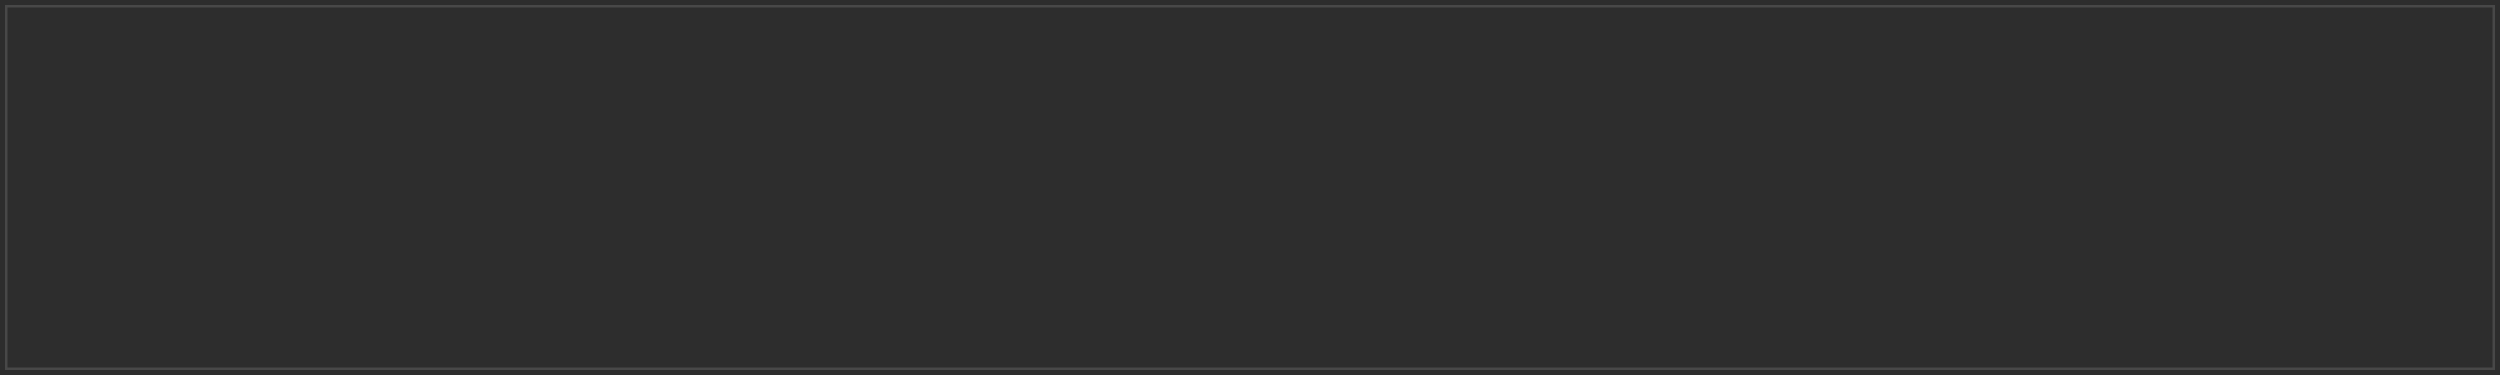
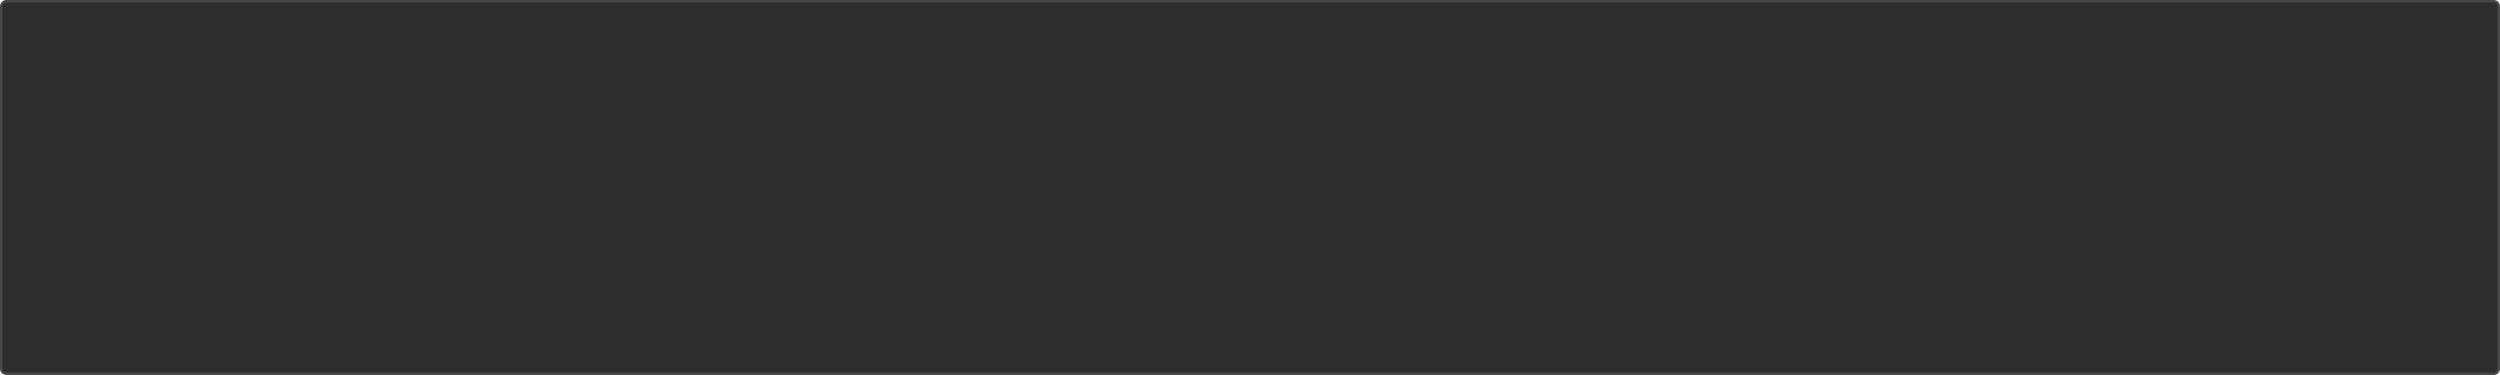
<svg xmlns="http://www.w3.org/2000/svg" version="1.0" width="1000" height="150" id="svg2">
  <defs id="defs4" />
-   <rect y="0" x="0" height="150" width="1000" id="rect2982" style="fill:#2d2d2d;fill-opacity:1;stroke:none" />
-   <rect style="fill:none;stroke:#484848;stroke-width:1;stroke-miterlimit:4;stroke-opacity:1;stroke-dasharray:none" id="rect3774" width="994.996" height="144.996" x="2.502" y="2.502" />
+   <rect y="0.5" x="0.5" height="149" width="999" id="rect2982" style="fill:#2d2d2d;fill-opacity:1;stroke:#484848;stroke-width:1;stroke-linecap:round;stroke-linejoin:miter;stroke-miterlimit:4;stroke-opacity:1;stroke-dasharray:none;stroke-dashoffset:0" ry="2" />
</svg>
